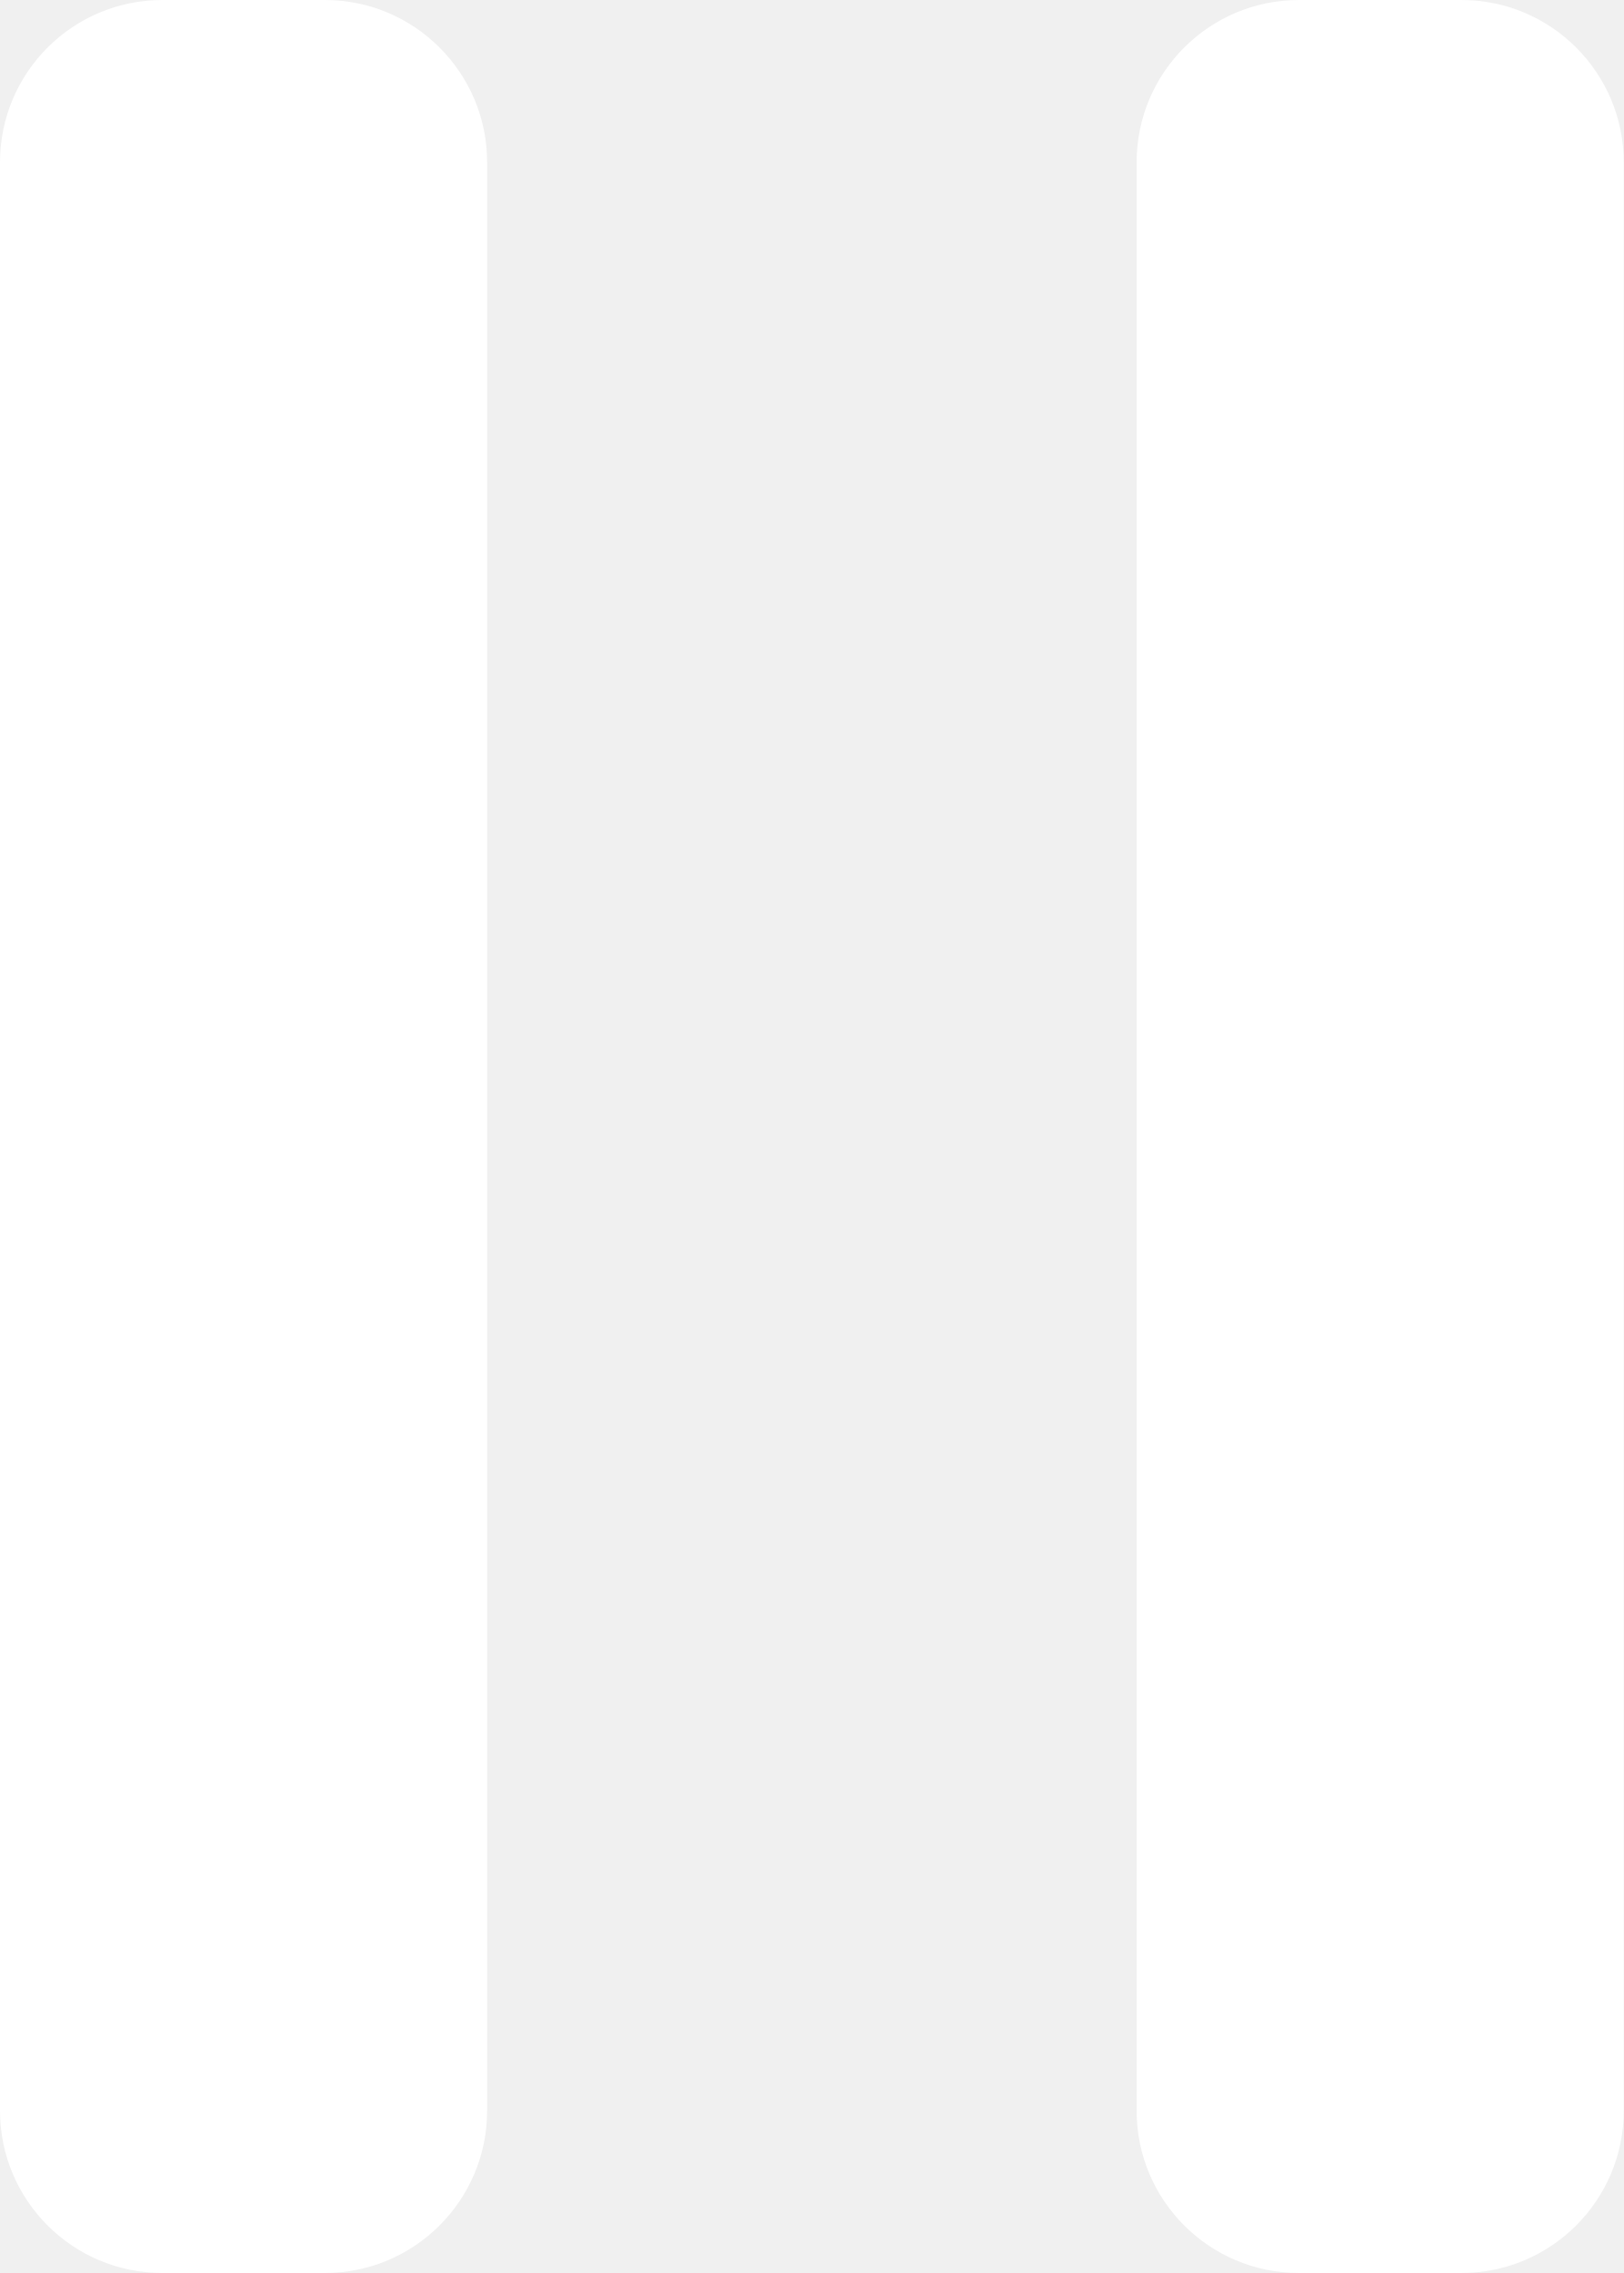
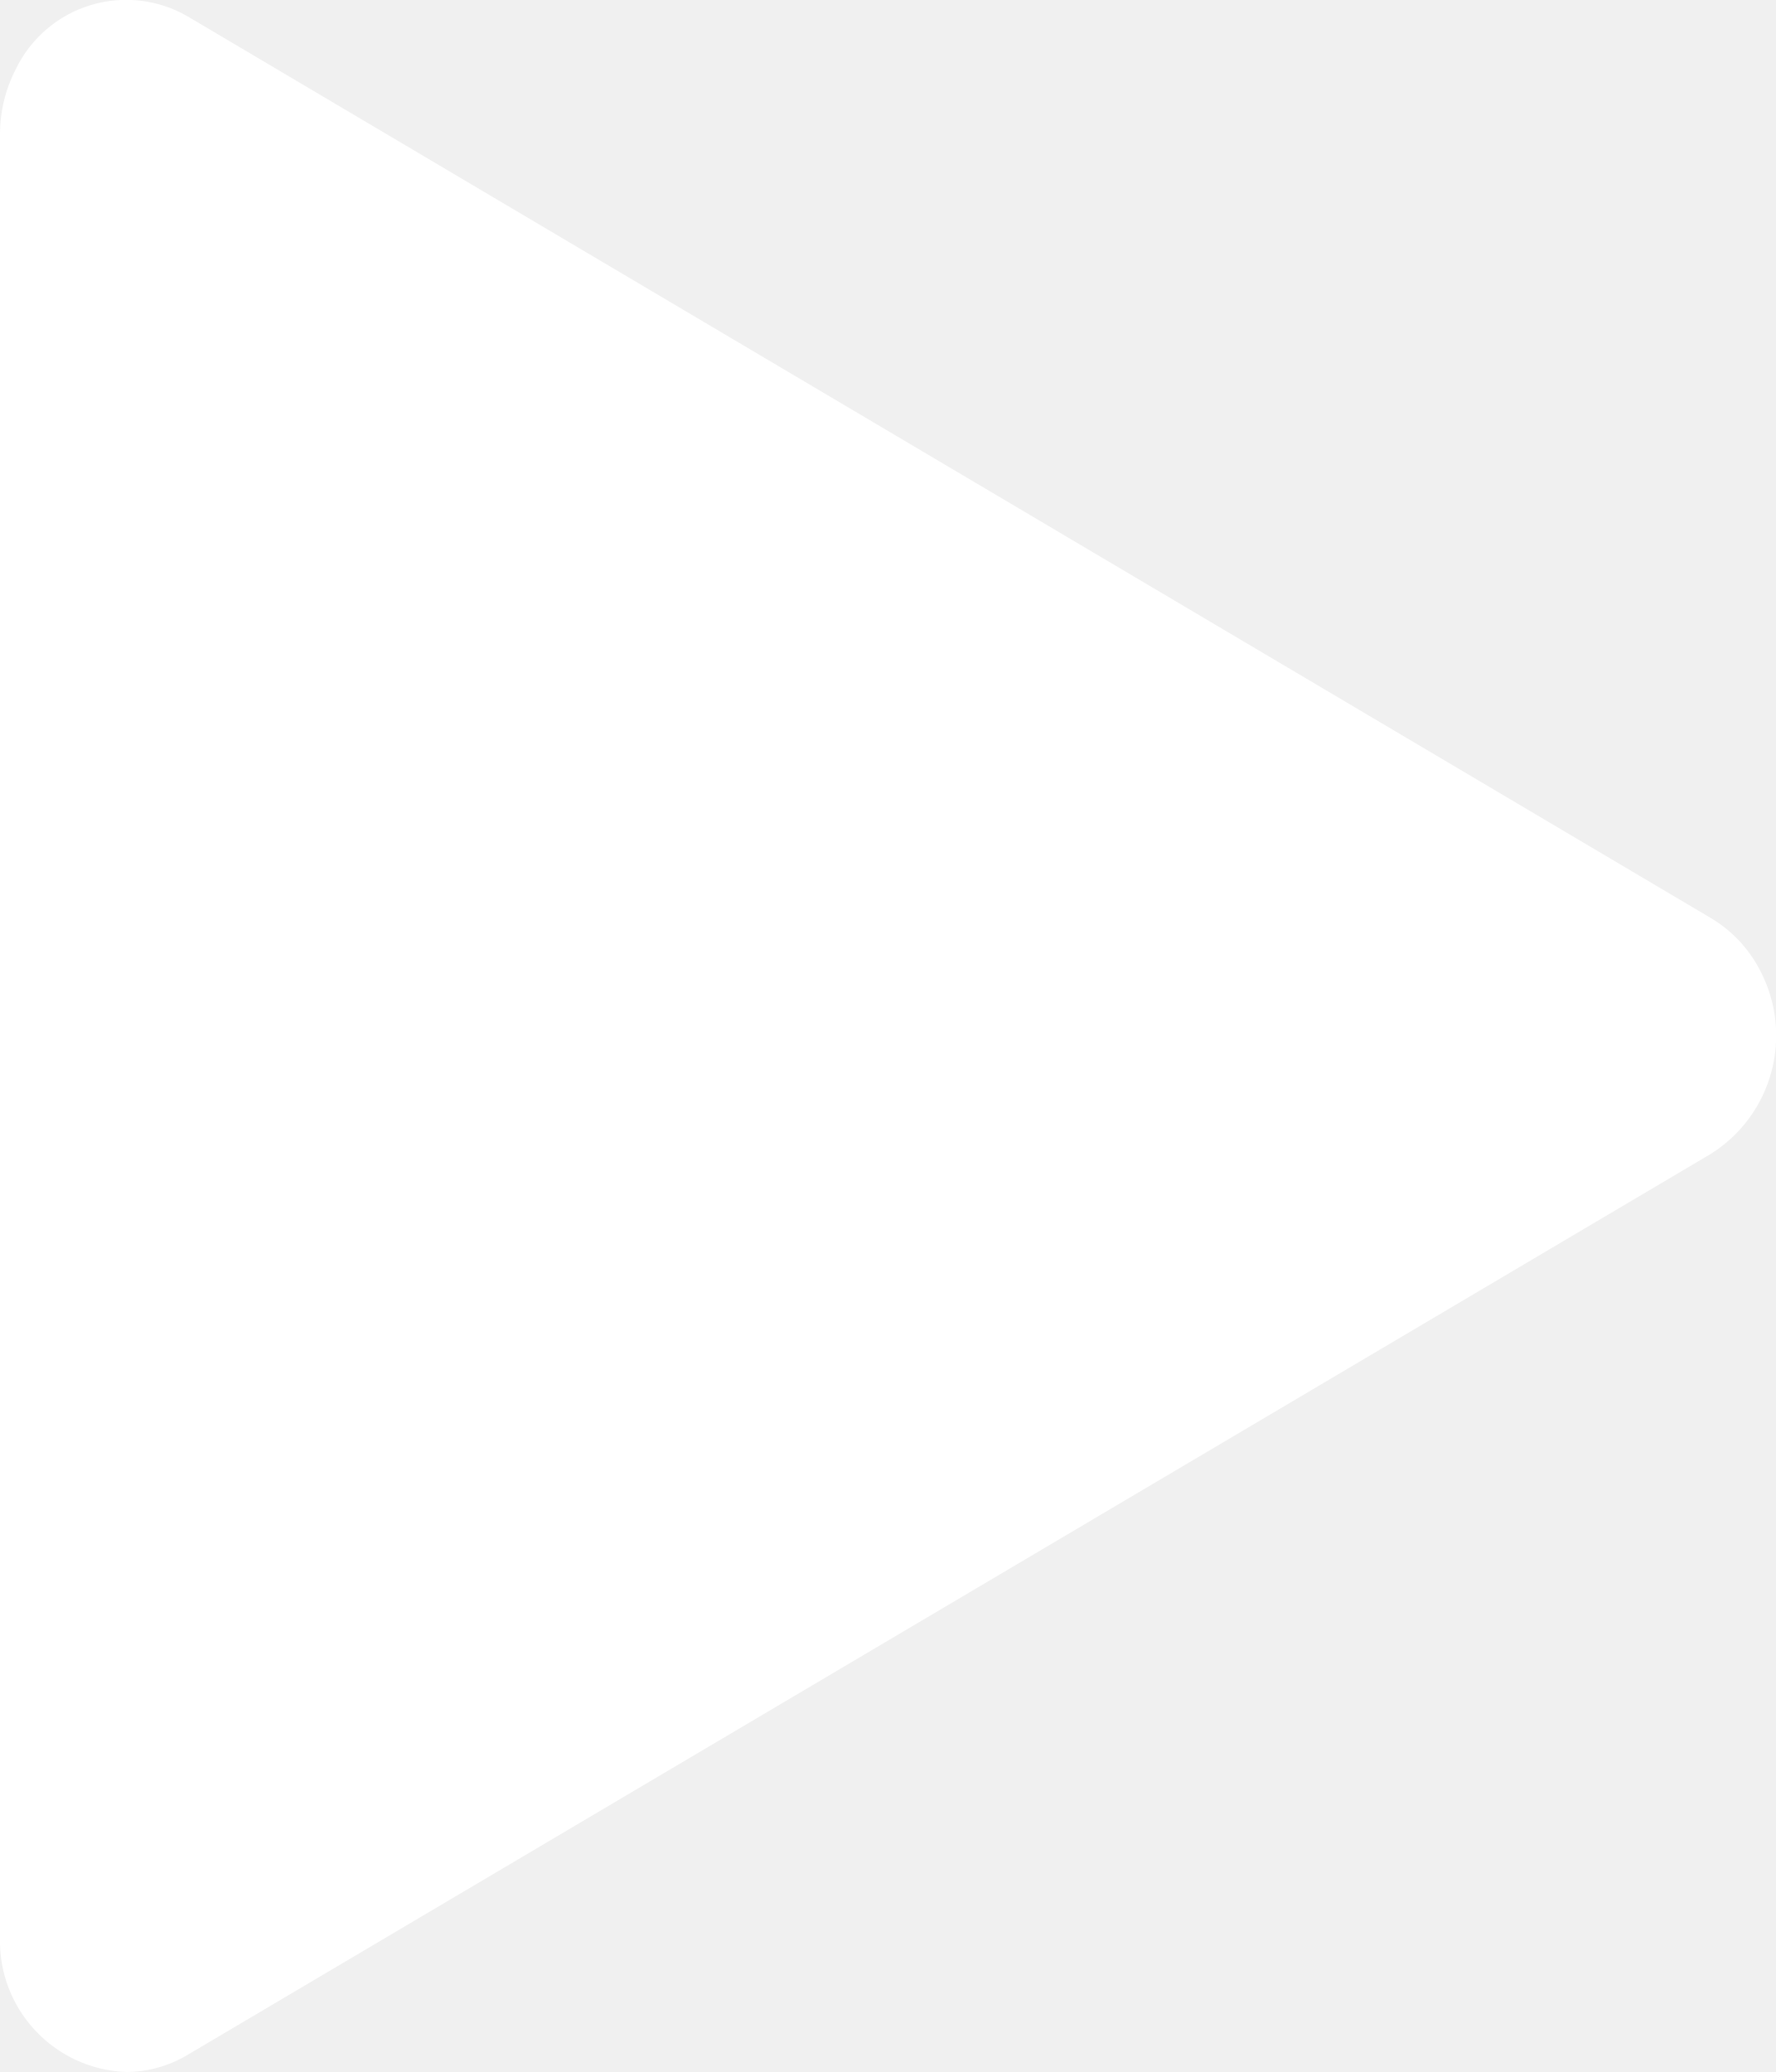
- <svg xmlns="http://www.w3.org/2000/svg" id="play" width="15" height="21" viewBox="0 0 15 21">
-   <path id="pause" d="M15,27a1.5,1.5,0,0,1-1.5,1.5H12A1.5,1.5,0,0,1,10.5,27V9A1.5,1.5,0,0,1,12,7.5h1.5A1.5,1.5,0,0,1,15,9Zm10.5,0A1.5,1.5,0,0,1,24,28.5H22.5A1.5,1.5,0,0,1,21,27V9a1.5,1.5,0,0,1,1.5-1.5H24A1.5,1.5,0,0,1,25.5,9Z" transform="translate(-10.5 -7.5)" fill="#fff" fill-rule="evenodd" />
+ <svg xmlns="http://www.w3.org/2000/svg" id="play" width="18" height="21" viewBox="0 0 18 21">
+   <path id="play-2" data-name="play" d="M9,8.868A1.437,1.437,0,0,1,9.161,8.2a1.242,1.242,0,0,1,1.744-.531L26.34,16.805a1.318,1.318,0,0,1,.5.532,1.416,1.416,0,0,1-.5,1.859L10.9,28.328a1.221,1.221,0,0,1-.622.173A1.329,1.329,0,0,1,9,27.133Z" transform="translate(-9 -7.501)" fill="#fff" />
</svg>
